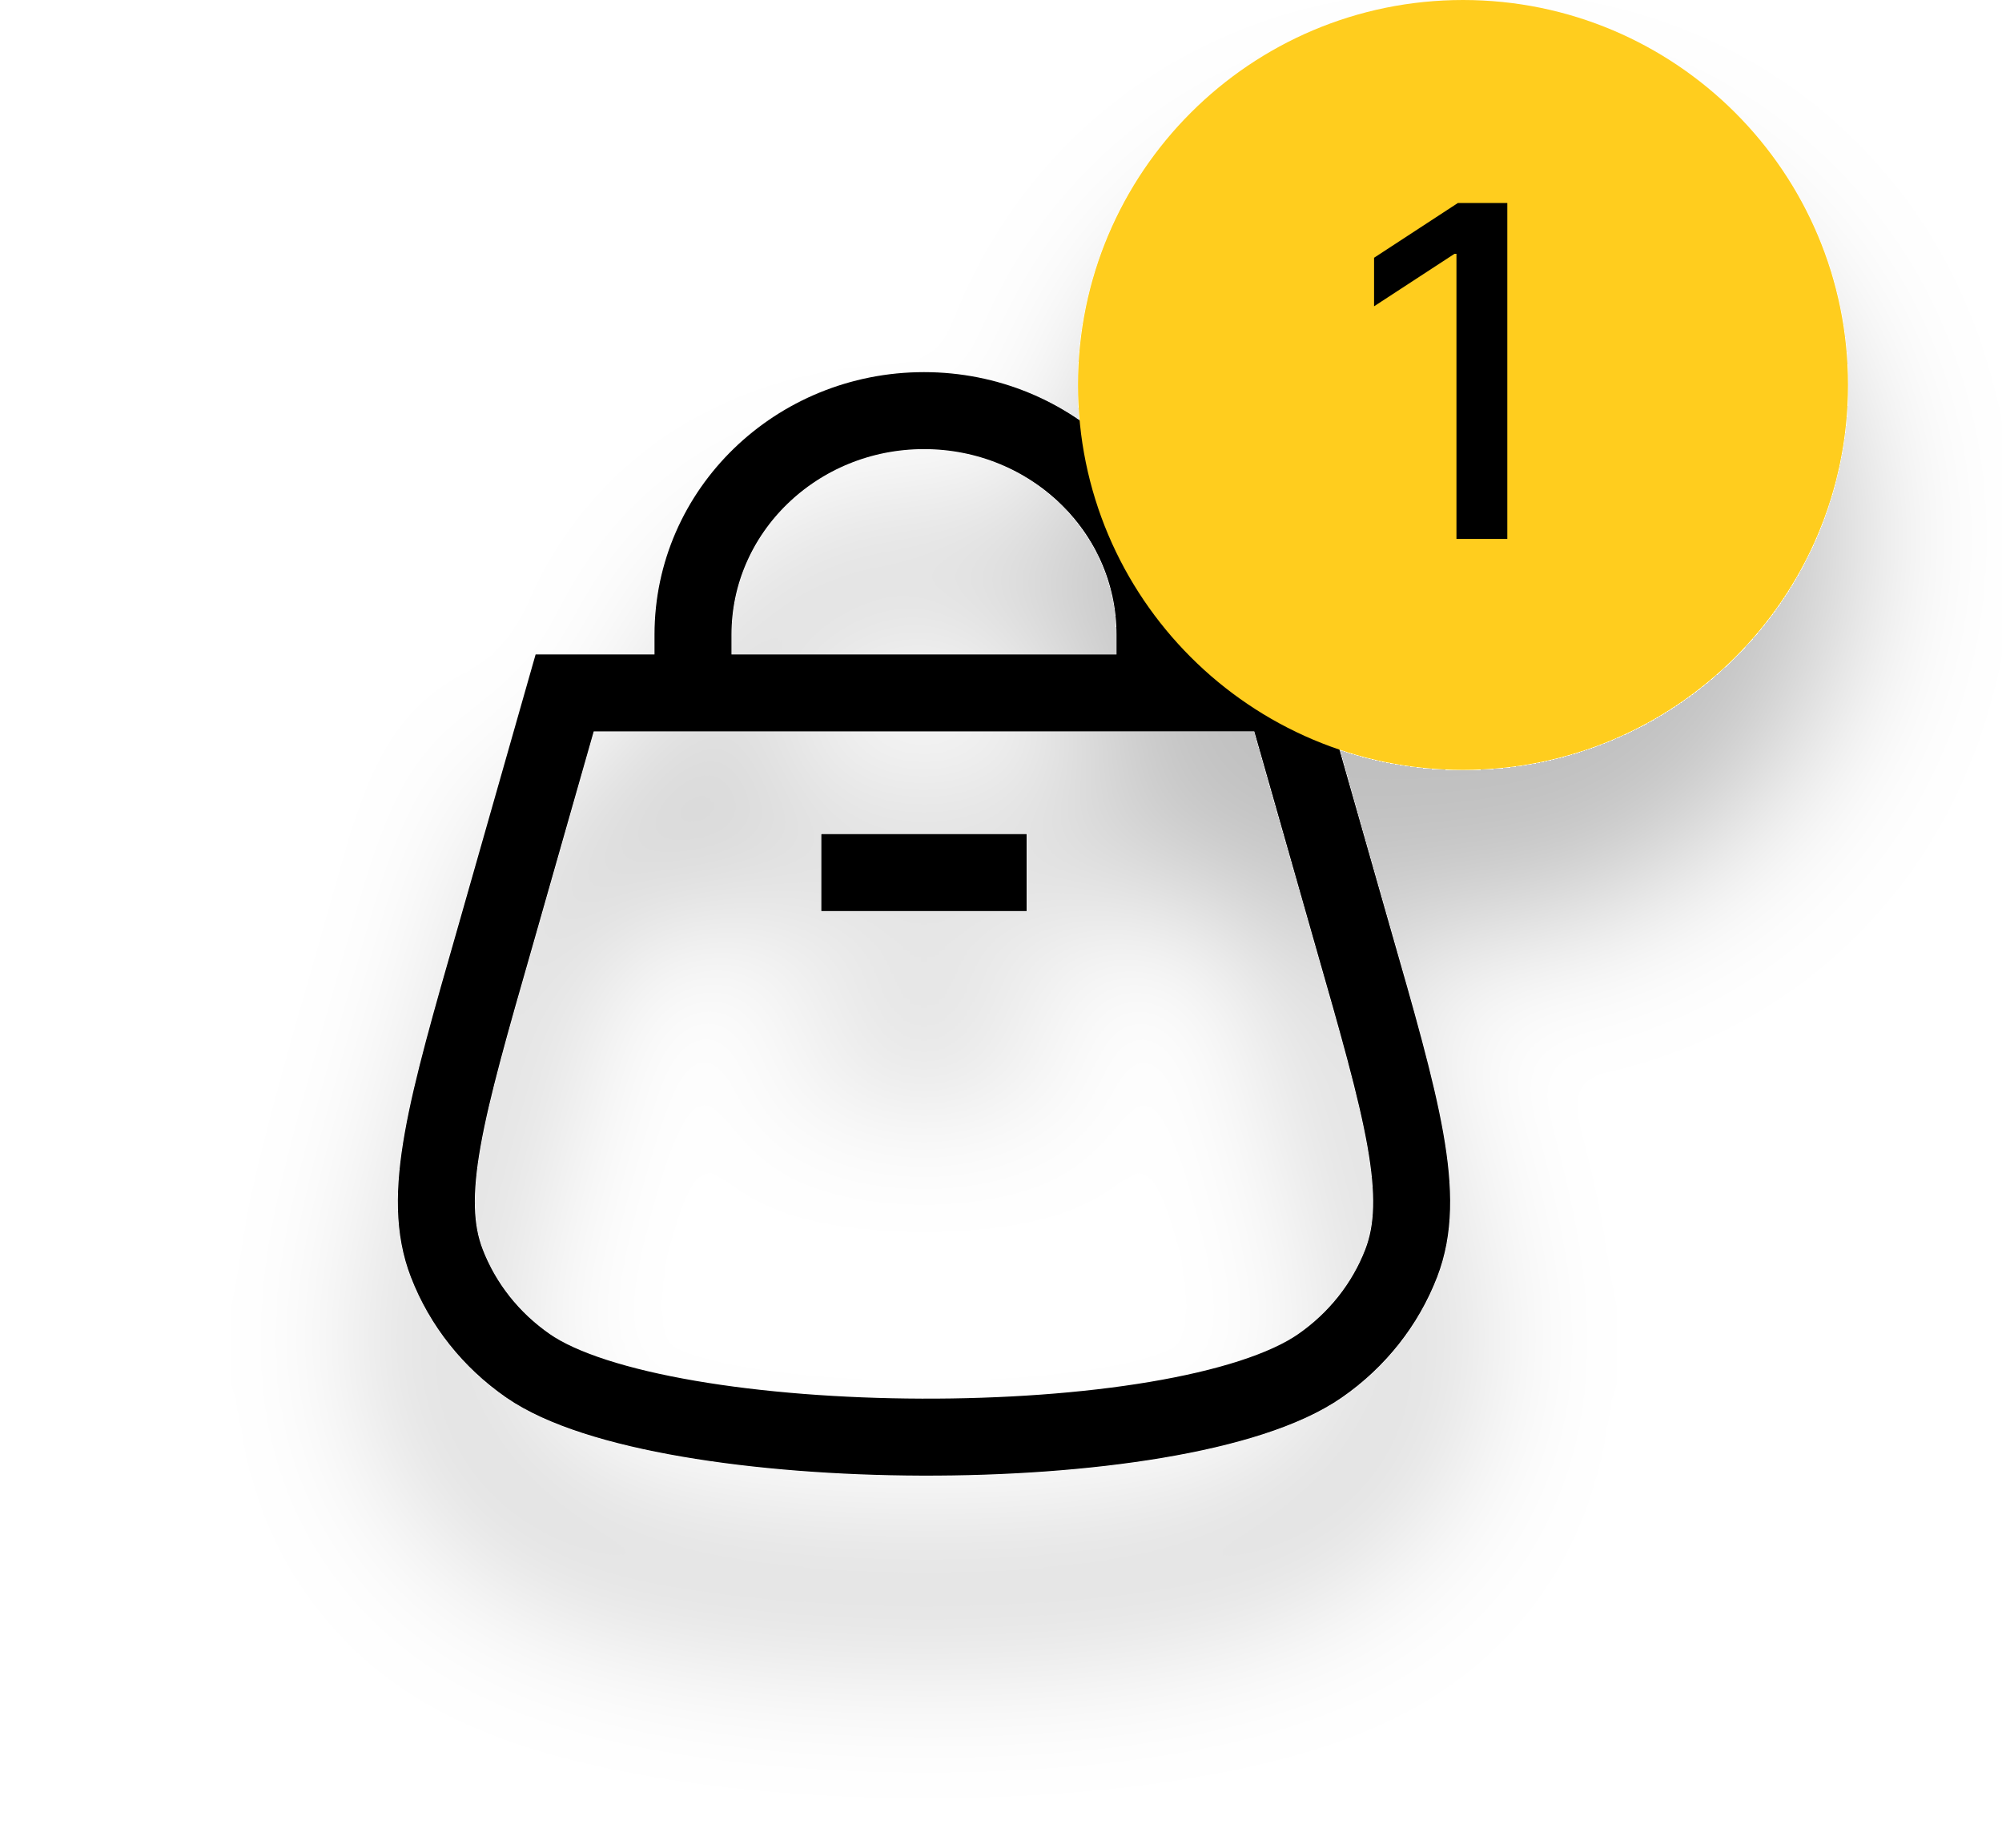
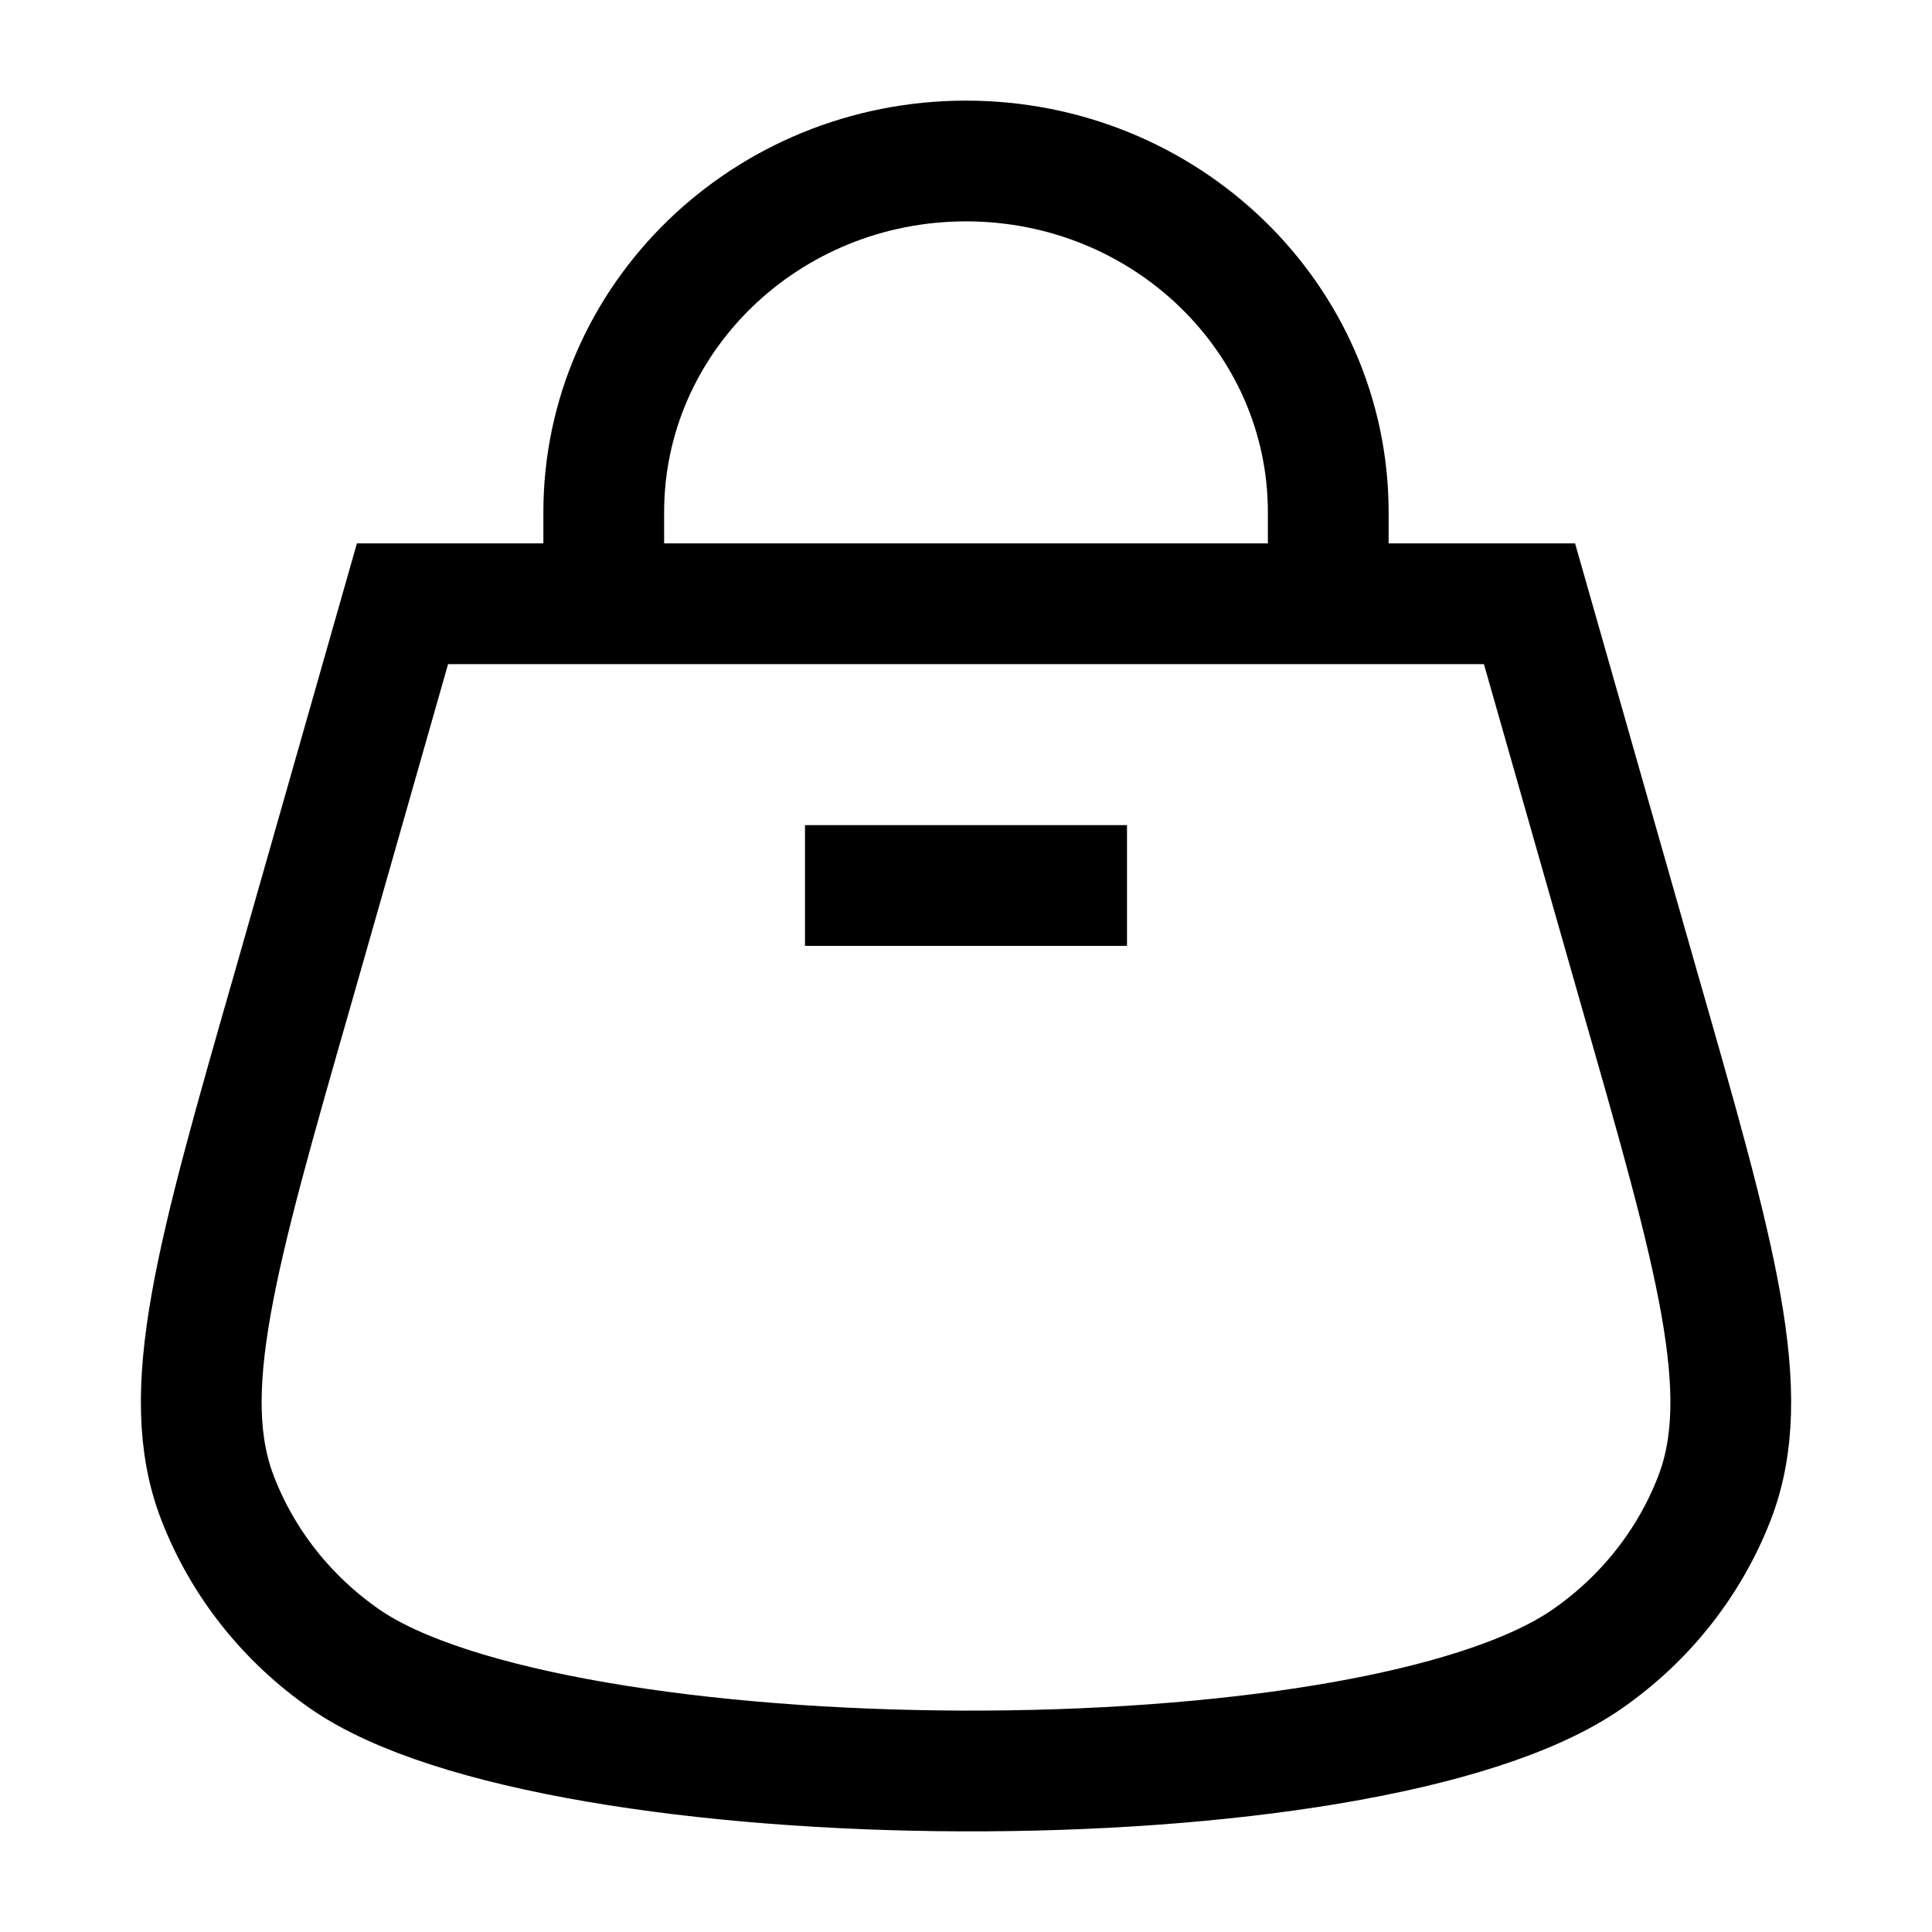
- <svg xmlns="http://www.w3.org/2000/svg" width="52" height="48" viewBox="0 0 52 48" fill="none">
-   <g filter="url(#filter0_d_3212_1746)">
-     <path d="M18 18V16.485C18 13.271 20.686 10.667 24 10.667C27.314 10.667 30 13.271 30 16.485V18" stroke="black" stroke-width="2" />
-     <path d="M11.605 32.816C10.93 31.07 11.575 28.819 12.867 24.316L14.667 18H33.333L35.133 24.316C36.425 28.819 37.07 31.07 36.395 32.816C35.982 33.886 35.248 34.813 34.286 35.48C30.649 38.006 17.192 37.895 13.714 35.48C12.752 34.813 12.018 33.886 11.605 32.816Z" stroke="black" stroke-width="2" />
-     <path d="M21.333 22.667H26.667" stroke="black" stroke-width="2" />
-     <rect x="28" width="20" height="20" rx="10" fill="#FFCD1E" />
-     <path d="M39.151 5.273V14H37.83V6.594H37.778L35.69 7.957V6.696L37.868 5.273H39.151Z" fill="black" />
-   </g>
-   <defs>
-     <filter id="filter0_d_3212_1746" x="-4" y="0" width="56" height="56" filterUnits="userSpaceOnUse" color-interpolation-filters="sRGB">
-       <feFlood flood-opacity="0" result="BackgroundImageFix" />
-       <feColorMatrix in="SourceAlpha" type="matrix" values="0 0 0 0 0 0 0 0 0 0 0 0 0 0 0 0 0 0 127 0" result="hardAlpha" />
-       <feOffset dy="4" />
-       <feGaussianBlur stdDeviation="2" />
-       <feComposite in2="hardAlpha" operator="out" />
-       <feColorMatrix type="matrix" values="0 0 0 0 0 0 0 0 0 0 0 0 0 0 0 0 0 0 0.25 0" />
-       <feBlend mode="normal" in2="BackgroundImageFix" result="effect1_dropShadow_3212_1746" />
-       <feBlend mode="normal" in="SourceGraphic" in2="effect1_dropShadow_3212_1746" result="shape" />
-     </filter>
-   </defs>
+ <svg xmlns="http://www.w3.org/2000/svg" width="24" height="24" viewBox="0 0 24 24" fill="none">
+   <path d="M7.5 7.5V6.364C7.5 3.954 9.515 2 12 2C14.485 2 16.5 3.954 16.5 6.364V7.5" stroke="black" stroke-width="1.5" />
+   <path d="M2.704 18.612C2.197 17.303 2.681 15.614 3.65 12.237L5 7.5H19L20.35 12.237C21.319 15.614 21.803 17.303 21.297 18.612C20.986 19.414 20.436 20.11 19.715 20.61C16.986 22.504 6.894 22.422 4.285 20.61C3.564 20.11 3.014 19.414 2.704 18.612Z" stroke="black" stroke-width="1.5" />
+   <path d="M10 11H14" stroke="black" stroke-width="1.5" />
</svg>
